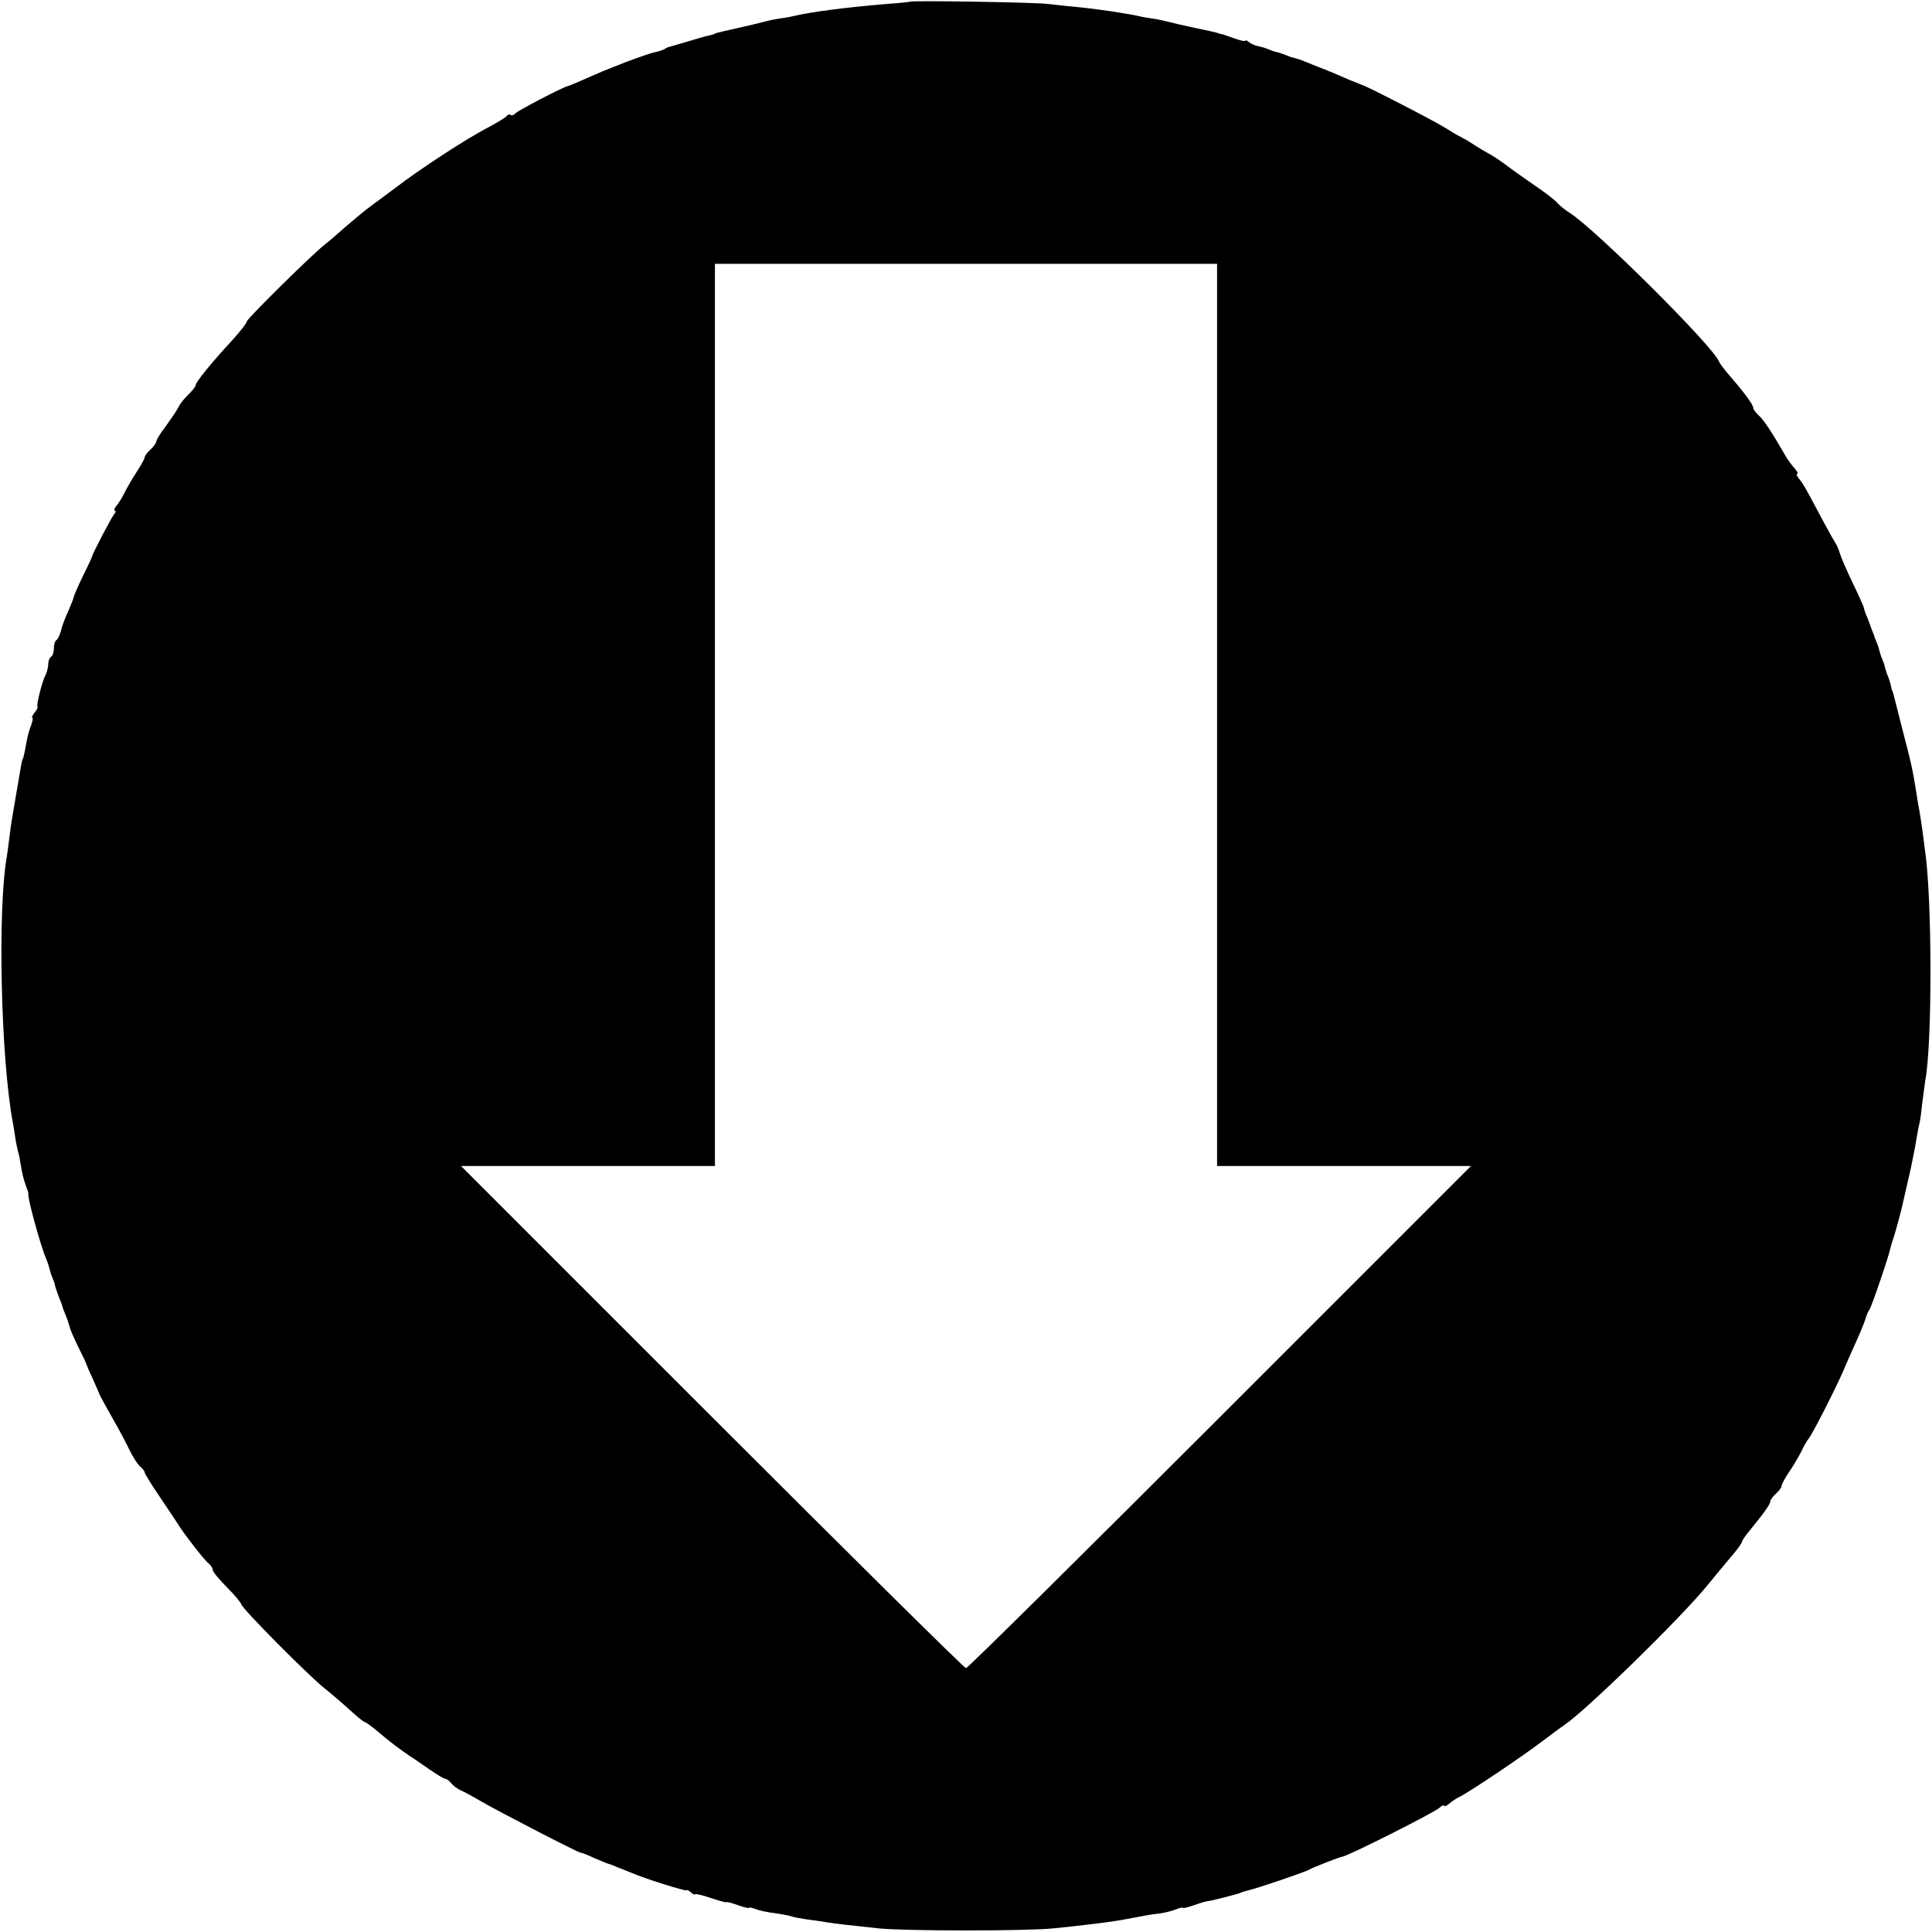
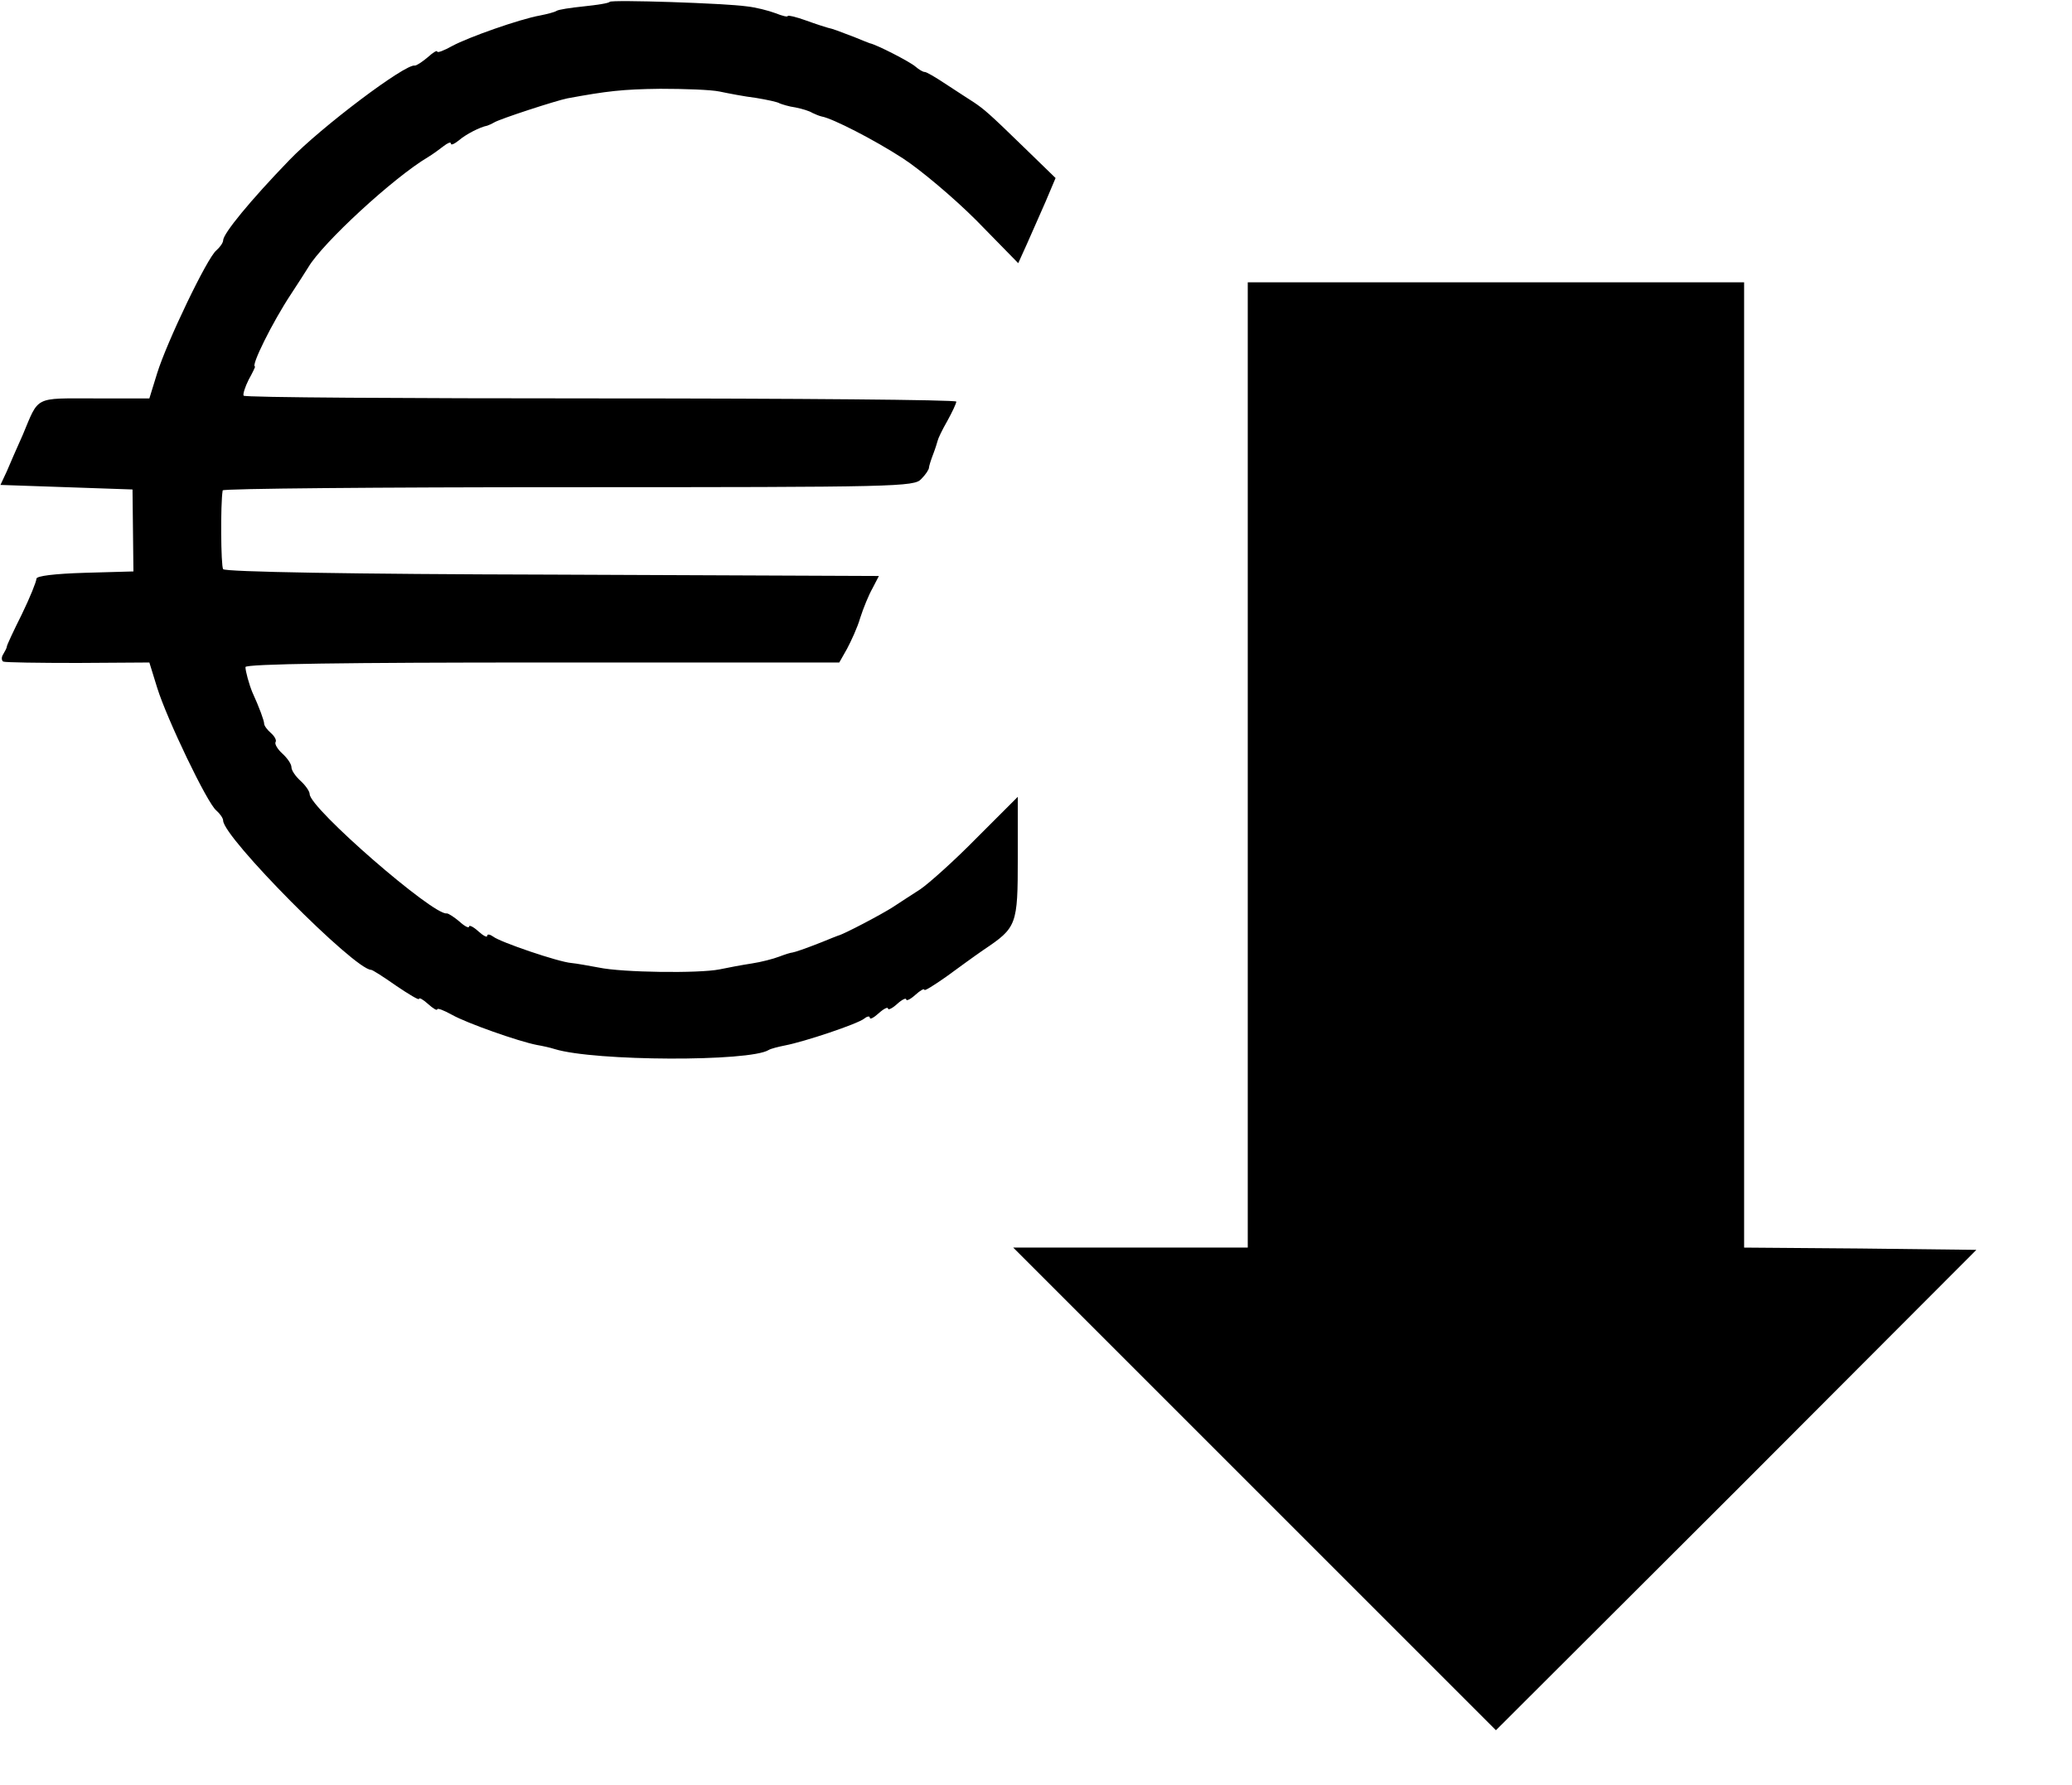
- <svg xmlns="http://www.w3.org/2000/svg" version="1.0" width="681pt" height="681pt" viewBox="0 0 681 681" preserveAspectRatio="xMidYMid meet">
-   <g transform="translate(0,681) scale(0.1,-0.1)" fill="#000000" stroke="none">
-     <path d="M3207 6804 c-1 -1 -38 -5 -82 -8 -152 -13 -260 -27 -330 -43 -16 -4 -37 -7 -45 -8 -8 -1 -31 -5 -50 -10 -42 -11 -32 -8 -105 -25 -75 -17 -74 -17 -77 -20 -2 -1 -10 -3 -18 -5 -8 -1 -42 -11 -75 -21 -33 -10 -62 -18 -65 -19 -3 0 -10 -3 -16 -7 -6 -4 -21 -9 -35 -12 -20 -4 -96 -31 -149 -53 -8 -3 -17 -7 -20 -8 -3 -1 -23 -9 -45 -19 -61 -27 -90 -39 -95 -40 -18 -4 -181 -89 -185 -97 -4 -5 -10 -7 -15 -4 -5 3 -11 1 -14 -4 -3 -5 -32 -22 -63 -39 -78 -40 -245 -149 -333 -217 -22 -16 -58 -43 -81 -60 -22 -16 -64 -51 -93 -76 -28 -25 -59 -52 -70 -60 -41 -31 -276 -263 -276 -272 0 -6 -24 -36 -52 -67 -75 -81 -128 -147 -128 -157 0 -5 -12 -20 -26 -34 -14 -13 -30 -33 -35 -44 -5 -11 -25 -40 -43 -65 -19 -25 -35 -50 -35 -56 -1 -6 -10 -19 -21 -29 -11 -10 -20 -22 -20 -27 0 -5 -13 -28 -28 -51 -15 -23 -34 -55 -42 -72 -8 -16 -21 -38 -29 -47 -8 -10 -11 -18 -6 -18 4 0 3 -6 -3 -13 -10 -12 -75 -137 -77 -147 0 -3 -15 -35 -33 -71 -18 -37 -32 -70 -32 -73 0 -4 -9 -26 -19 -49 -11 -24 -23 -55 -26 -70 -4 -15 -11 -30 -16 -33 -5 -3 -9 -16 -9 -29 0 -13 -4 -27 -10 -30 -5 -3 -10 -15 -10 -26 0 -10 -4 -27 -9 -37 -12 -22 -33 -105 -29 -113 2 -3 -3 -13 -11 -22 -7 -10 -11 -17 -7 -17 3 0 1 -11 -4 -26 -6 -14 -13 -39 -16 -57 -8 -44 -12 -62 -14 -62 -1 0 -3 -11 -6 -25 -7 -40 -12 -71 -23 -135 -6 -33 -14 -82 -17 -110 -3 -27 -8 -61 -10 -75 -33 -185 -21 -704 20 -930 3 -14 7 -41 10 -61 3 -20 8 -42 10 -50 3 -8 7 -30 10 -50 3 -20 10 -49 16 -65 6 -16 11 -30 10 -32 -5 -9 44 -187 62 -227 5 -12 10 -27 12 -35 2 -8 6 -23 10 -32 4 -9 9 -22 10 -30 2 -7 8 -26 14 -41 7 -16 12 -30 12 -32 0 -2 5 -16 12 -32 6 -15 12 -34 14 -41 1 -8 15 -39 30 -70 16 -32 29 -59 29 -62 1 -3 10 -25 22 -50 11 -25 23 -52 26 -60 4 -8 25 -46 47 -85 22 -38 48 -88 59 -111 11 -22 27 -47 36 -54 8 -7 15 -16 15 -20 0 -5 24 -43 53 -86 28 -42 57 -84 62 -93 22 -36 93 -127 108 -140 10 -7 17 -19 17 -25 0 -6 22 -33 50 -61 27 -27 49 -54 50 -59 0 -13 236 -251 295 -298 28 -22 69 -58 92 -79 23 -21 45 -39 49 -39 3 0 24 -15 44 -32 40 -34 76 -62 115 -88 13 -8 44 -30 69 -47 26 -18 51 -33 55 -33 5 0 15 -7 22 -16 7 -9 22 -20 34 -25 11 -5 43 -22 70 -38 54 -32 348 -184 353 -182 1 1 23 -7 48 -19 26 -11 48 -20 50 -20 1 0 15 -5 31 -12 15 -6 30 -12 33 -13 3 -1 12 -5 20 -8 40 -18 190 -65 190 -60 0 3 7 0 15 -7 8 -7 15 -10 15 -7 0 3 25 -3 55 -13 30 -10 55 -17 55 -15 0 2 18 -2 40 -10 22 -8 40 -12 40 -10 0 3 10 1 23 -4 12 -5 44 -12 71 -15 27 -4 52 -9 56 -11 3 -2 26 -6 50 -10 25 -3 59 -8 76 -11 32 -5 57 -8 179 -21 91 -10 529 -10 620 0 39 4 88 9 110 12 48 5 119 15 148 21 62 12 85 16 112 19 17 2 42 8 58 14 15 6 27 9 27 6 0 -2 18 2 40 10 22 8 44 14 48 14 8 0 91 21 112 28 8 4 20 7 27 9 26 5 209 67 218 74 9 6 103 43 115 45 25 4 321 154 343 172 9 9 17 12 17 8 0 -4 8 -1 18 7 9 8 24 18 32 22 35 16 228 146 300 201 25 19 57 43 72 53 77 51 416 382 508 496 30 37 70 85 88 106 17 20 32 41 32 45 0 4 12 22 28 41 50 61 72 92 72 102 0 5 9 17 20 27 11 10 20 22 20 28 0 5 12 28 28 51 15 22 34 55 42 71 8 17 19 37 26 45 14 18 95 177 120 235 9 22 29 67 44 100 15 33 31 71 35 85 4 14 11 30 15 35 7 9 69 190 74 218 2 7 5 19 8 27 7 18 28 97 33 119 2 9 9 39 15 66 6 28 14 59 16 70 2 11 6 31 9 45 3 14 8 41 11 60 3 19 7 40 9 47 2 6 7 38 10 70 4 32 9 69 11 83 25 125 25 644 -1 815 -2 17 -6 48 -9 70 -3 22 -8 51 -10 65 -3 14 -8 43 -11 65 -14 87 -18 104 -47 215 -16 63 -31 122 -33 130 -2 8 -4 15 -5 15 -1 0 -3 8 -5 18 -2 10 -7 26 -11 35 -4 9 -8 23 -10 30 -1 8 -6 21 -10 30 -4 9 -8 23 -10 30 -1 8 -6 21 -10 30 -4 9 -8 20 -9 25 -2 4 -4 9 -5 12 -1 3 -3 8 -5 13 -1 4 -7 20 -13 35 -7 16 -12 31 -12 34 0 3 -17 42 -39 87 -21 44 -42 92 -46 106 -4 14 -11 30 -15 35 -4 6 -26 45 -49 88 -57 108 -64 120 -80 140 -8 9 -10 17 -6 17 4 0 0 9 -10 20 -10 11 -23 29 -29 39 -47 82 -78 130 -96 146 -11 10 -20 22 -20 27 0 11 -29 51 -81 111 -20 23 -38 47 -40 53 -19 52 -440 471 -528 525 -14 9 -33 24 -41 33 -8 10 -44 38 -80 62 -36 25 -83 58 -105 75 -22 16 -49 34 -60 39 -11 6 -33 19 -50 30 -16 11 -37 23 -45 27 -8 3 -33 18 -55 32 -38 24 -284 151 -295 152 -3 1 -23 9 -45 18 -38 17 -74 32 -85 36 -6 2 -59 23 -80 32 -8 3 -21 7 -28 9 -8 1 -21 6 -30 10 -9 4 -23 8 -30 10 -8 1 -21 6 -30 10 -9 4 -26 9 -36 11 -11 2 -25 8 -33 14 -7 6 -13 9 -13 6 0 -4 -18 0 -40 8 -22 8 -42 15 -45 15 -3 0 -10 2 -17 5 -7 2 -40 9 -73 16 -69 15 -60 13 -105 24 -19 5 -42 9 -50 10 -8 1 -28 4 -45 8 -45 10 -144 25 -216 32 -24 2 -71 7 -104 11 -50 6 -482 13 -488 8z m1083 -2514 l0 -1590 447 0 448 0 -885 -885 c-487 -487 -889 -885 -895 -885 -6 0 -408 398 -895 885 l-885 885 448 0 447 0 0 1590 0 1590 885 0 885 0 0 -1590z" />
+ <svg xmlns="http://www.w3.org/2000/svg" version="1.0" width="455pt" height="392pt" viewBox="0 0 455 392" preserveAspectRatio="xMidYMid meet">
+   <g transform="translate(0,392) scale(0.1,-0.1)" fill="#000000" stroke="none">
+     <path d="M1339 3916 c-2 -3 -28 -7 -57 -10 -29 -3 -56 -7 -60 -10 -5 -3 -21 -7 -36 -10 -45 -8 -158 -48 -193 -67 -18 -10 -33 -16 -33 -12 0 3 -9 -2 -21 -13 -12 -10 -24 -18 -28 -18 -20 5 -207 -136 -276 -208 -85 -88 -145 -161 -145 -176 0 -5 -7 -15 -15 -22 -20 -16 -109 -202 -130 -270 l-17 -55 -121 0 c-133 0 -121 6 -157 -80 -12 -27 -28 -63 -35 -80 l-14 -30 145 -5 145 -5 1 -90 1 -90 -106 -3 c-68 -2 -107 -7 -107 -13 0 -6 -14 -41 -32 -78 -18 -36 -33 -68 -33 -71 0 -3 -4 -10 -8 -17 -4 -6 -4 -13 0 -16 5 -2 78 -3 164 -3 l157 1 17 -55 c21 -68 110 -254 130 -270 8 -7 15 -17 15 -22 0 -37 289 -328 325 -328 3 0 28 -16 55 -35 28 -19 50 -32 50 -29 0 4 9 -1 20 -11 11 -10 20 -15 20 -12 0 4 15 -2 33 -12 32 -18 145 -58 186 -66 12 -2 30 -6 39 -9 88 -27 429 -28 470 -2 5 3 21 7 36 10 42 8 159 47 174 59 6 5 12 6 12 2 0 -5 9 0 20 10 11 10 20 14 20 10 0 -4 9 0 20 10 11 10 20 14 20 10 0 -4 9 0 20 10 11 10 20 15 20 11 0 -3 21 10 48 29 26 19 63 46 82 59 73 49 75 54 75 202 l0 134 -90 -90 c-49 -50 -105 -100 -124 -113 -19 -12 -46 -30 -60 -39 -23 -15 -108 -60 -121 -63 -3 -1 -18 -7 -35 -14 -38 -15 -59 -22 -65 -23 -3 0 -16 -4 -29 -9 -13 -5 -40 -12 -60 -15 -20 -3 -52 -9 -71 -13 -45 -9 -213 -7 -265 4 -22 4 -49 9 -60 10 -28 2 -157 46 -172 58 -7 5 -13 6 -13 2 0 -5 -9 0 -20 10 -11 10 -20 14 -20 10 0 -4 -9 0 -21 11 -12 10 -24 18 -28 18 -28 -6 -301 231 -301 262 0 6 -9 19 -20 29 -11 10 -20 23 -20 30 0 7 -9 20 -20 30 -11 10 -17 21 -15 25 3 4 -2 13 -10 20 -8 7 -15 16 -15 21 0 6 -10 34 -26 69 -7 17 -15 46 -15 55 1 7 225 10 653 10 l651 0 17 30 c9 17 23 47 29 68 7 22 19 51 27 65 l14 27 -717 3 c-440 1 -719 6 -723 12 -5 7 -6 144 -1 173 0 4 342 7 759 7 723 0 760 1 775 18 10 10 17 21 17 25 0 3 4 16 9 29 5 13 9 26 10 30 1 5 10 24 21 43 11 20 20 39 20 43 0 4 -351 7 -781 7 -429 0 -782 2 -784 6 -2 3 3 19 11 35 9 16 15 29 14 29 -10 0 38 97 79 159 14 21 31 48 38 59 31 53 187 197 263 242 10 6 25 17 34 24 9 7 16 10 16 6 0 -5 8 -1 18 7 15 13 46 29 62 32 3 1 10 4 15 7 13 8 136 48 161 53 87 16 121 20 204 21 52 0 111 -2 130 -6 19 -4 55 -11 80 -14 24 -4 48 -9 52 -12 5 -2 20 -7 35 -9 15 -3 31 -8 37 -12 6 -3 16 -7 21 -8 23 -4 115 -51 178 -92 37 -24 110 -85 161 -136 l92 -94 19 42 c10 22 28 64 41 93 l22 52 -70 68 c-77 75 -87 83 -109 98 -9 6 -36 23 -60 39 -24 16 -46 29 -49 28 -3 0 -12 5 -20 12 -13 11 -85 48 -100 51 -3 1 -18 7 -35 14 -34 13 -47 18 -57 20 -4 1 -26 8 -48 16 -22 8 -40 12 -40 10 0 -3 -12 0 -27 6 -16 6 -44 13 -63 15 -49 7 -296 15 -301 10z" />
+     <path d="M2740 2240 l0 -1060 -257 0 -258 0 530 -530 530 -530 528 527 527 528 -255 3 -255 2 0 1060 0 1060 -545 0 -545 0 0 -1060z" />
  </g>
</svg>
